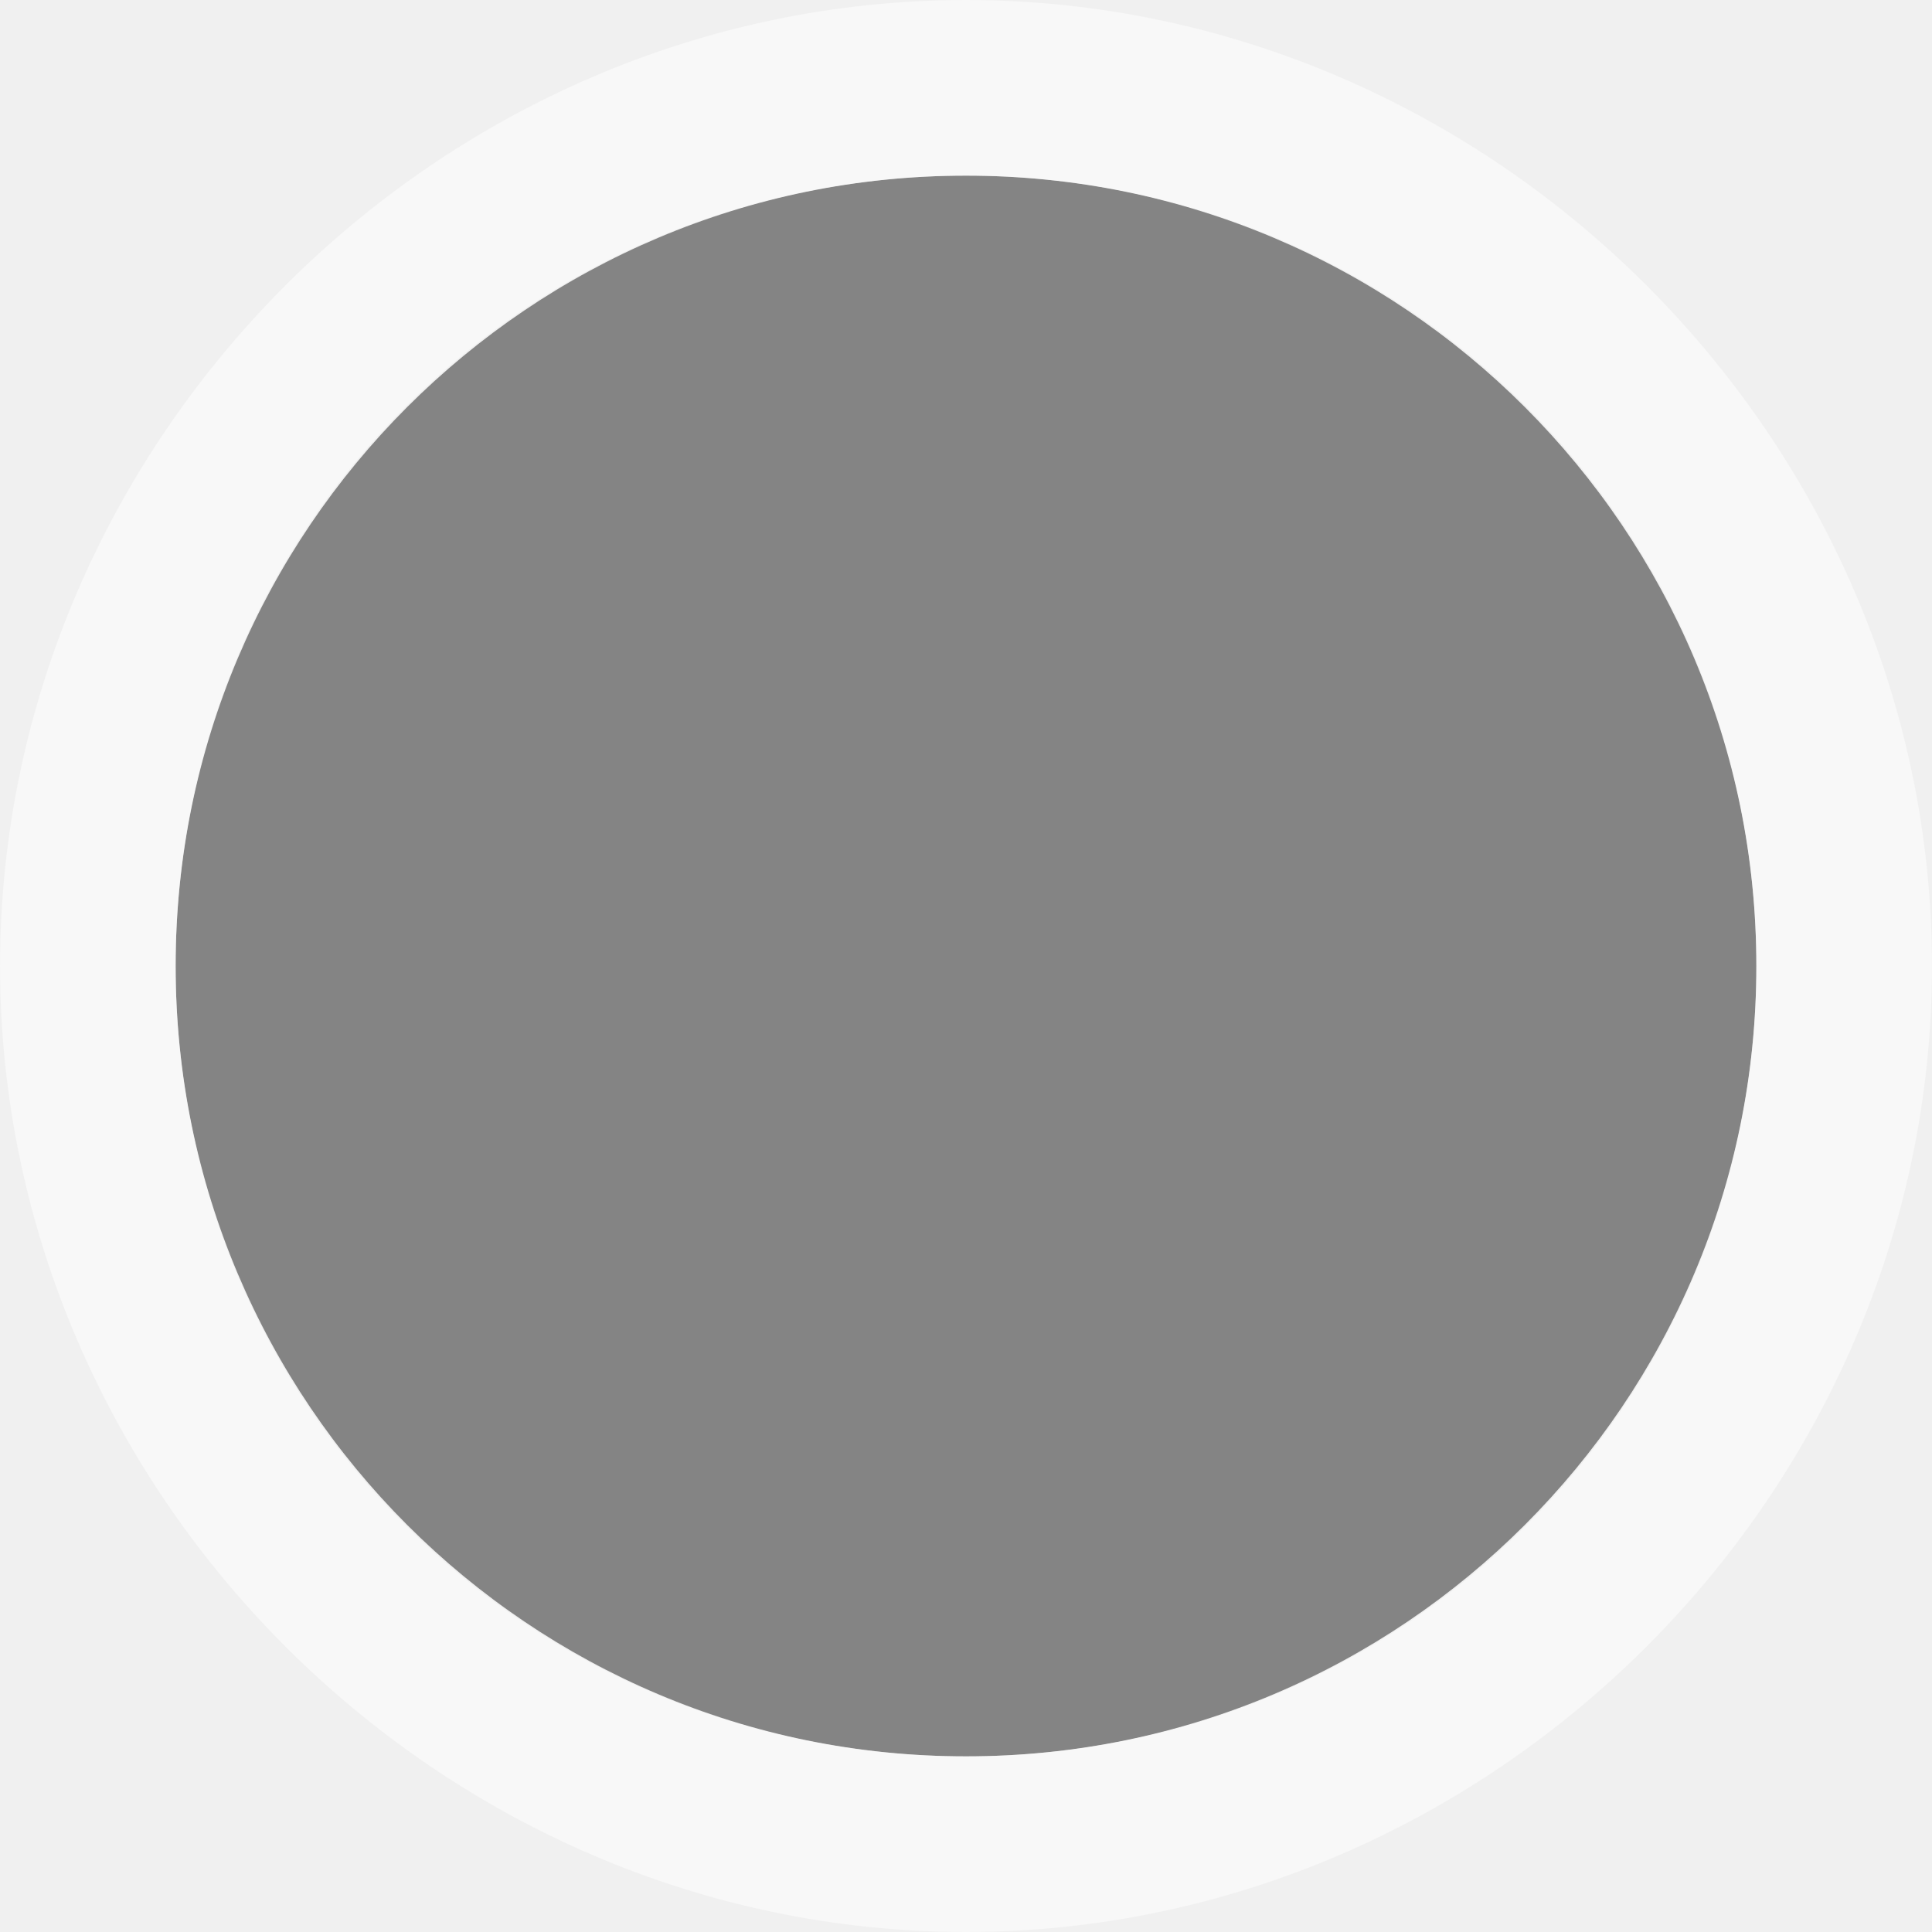
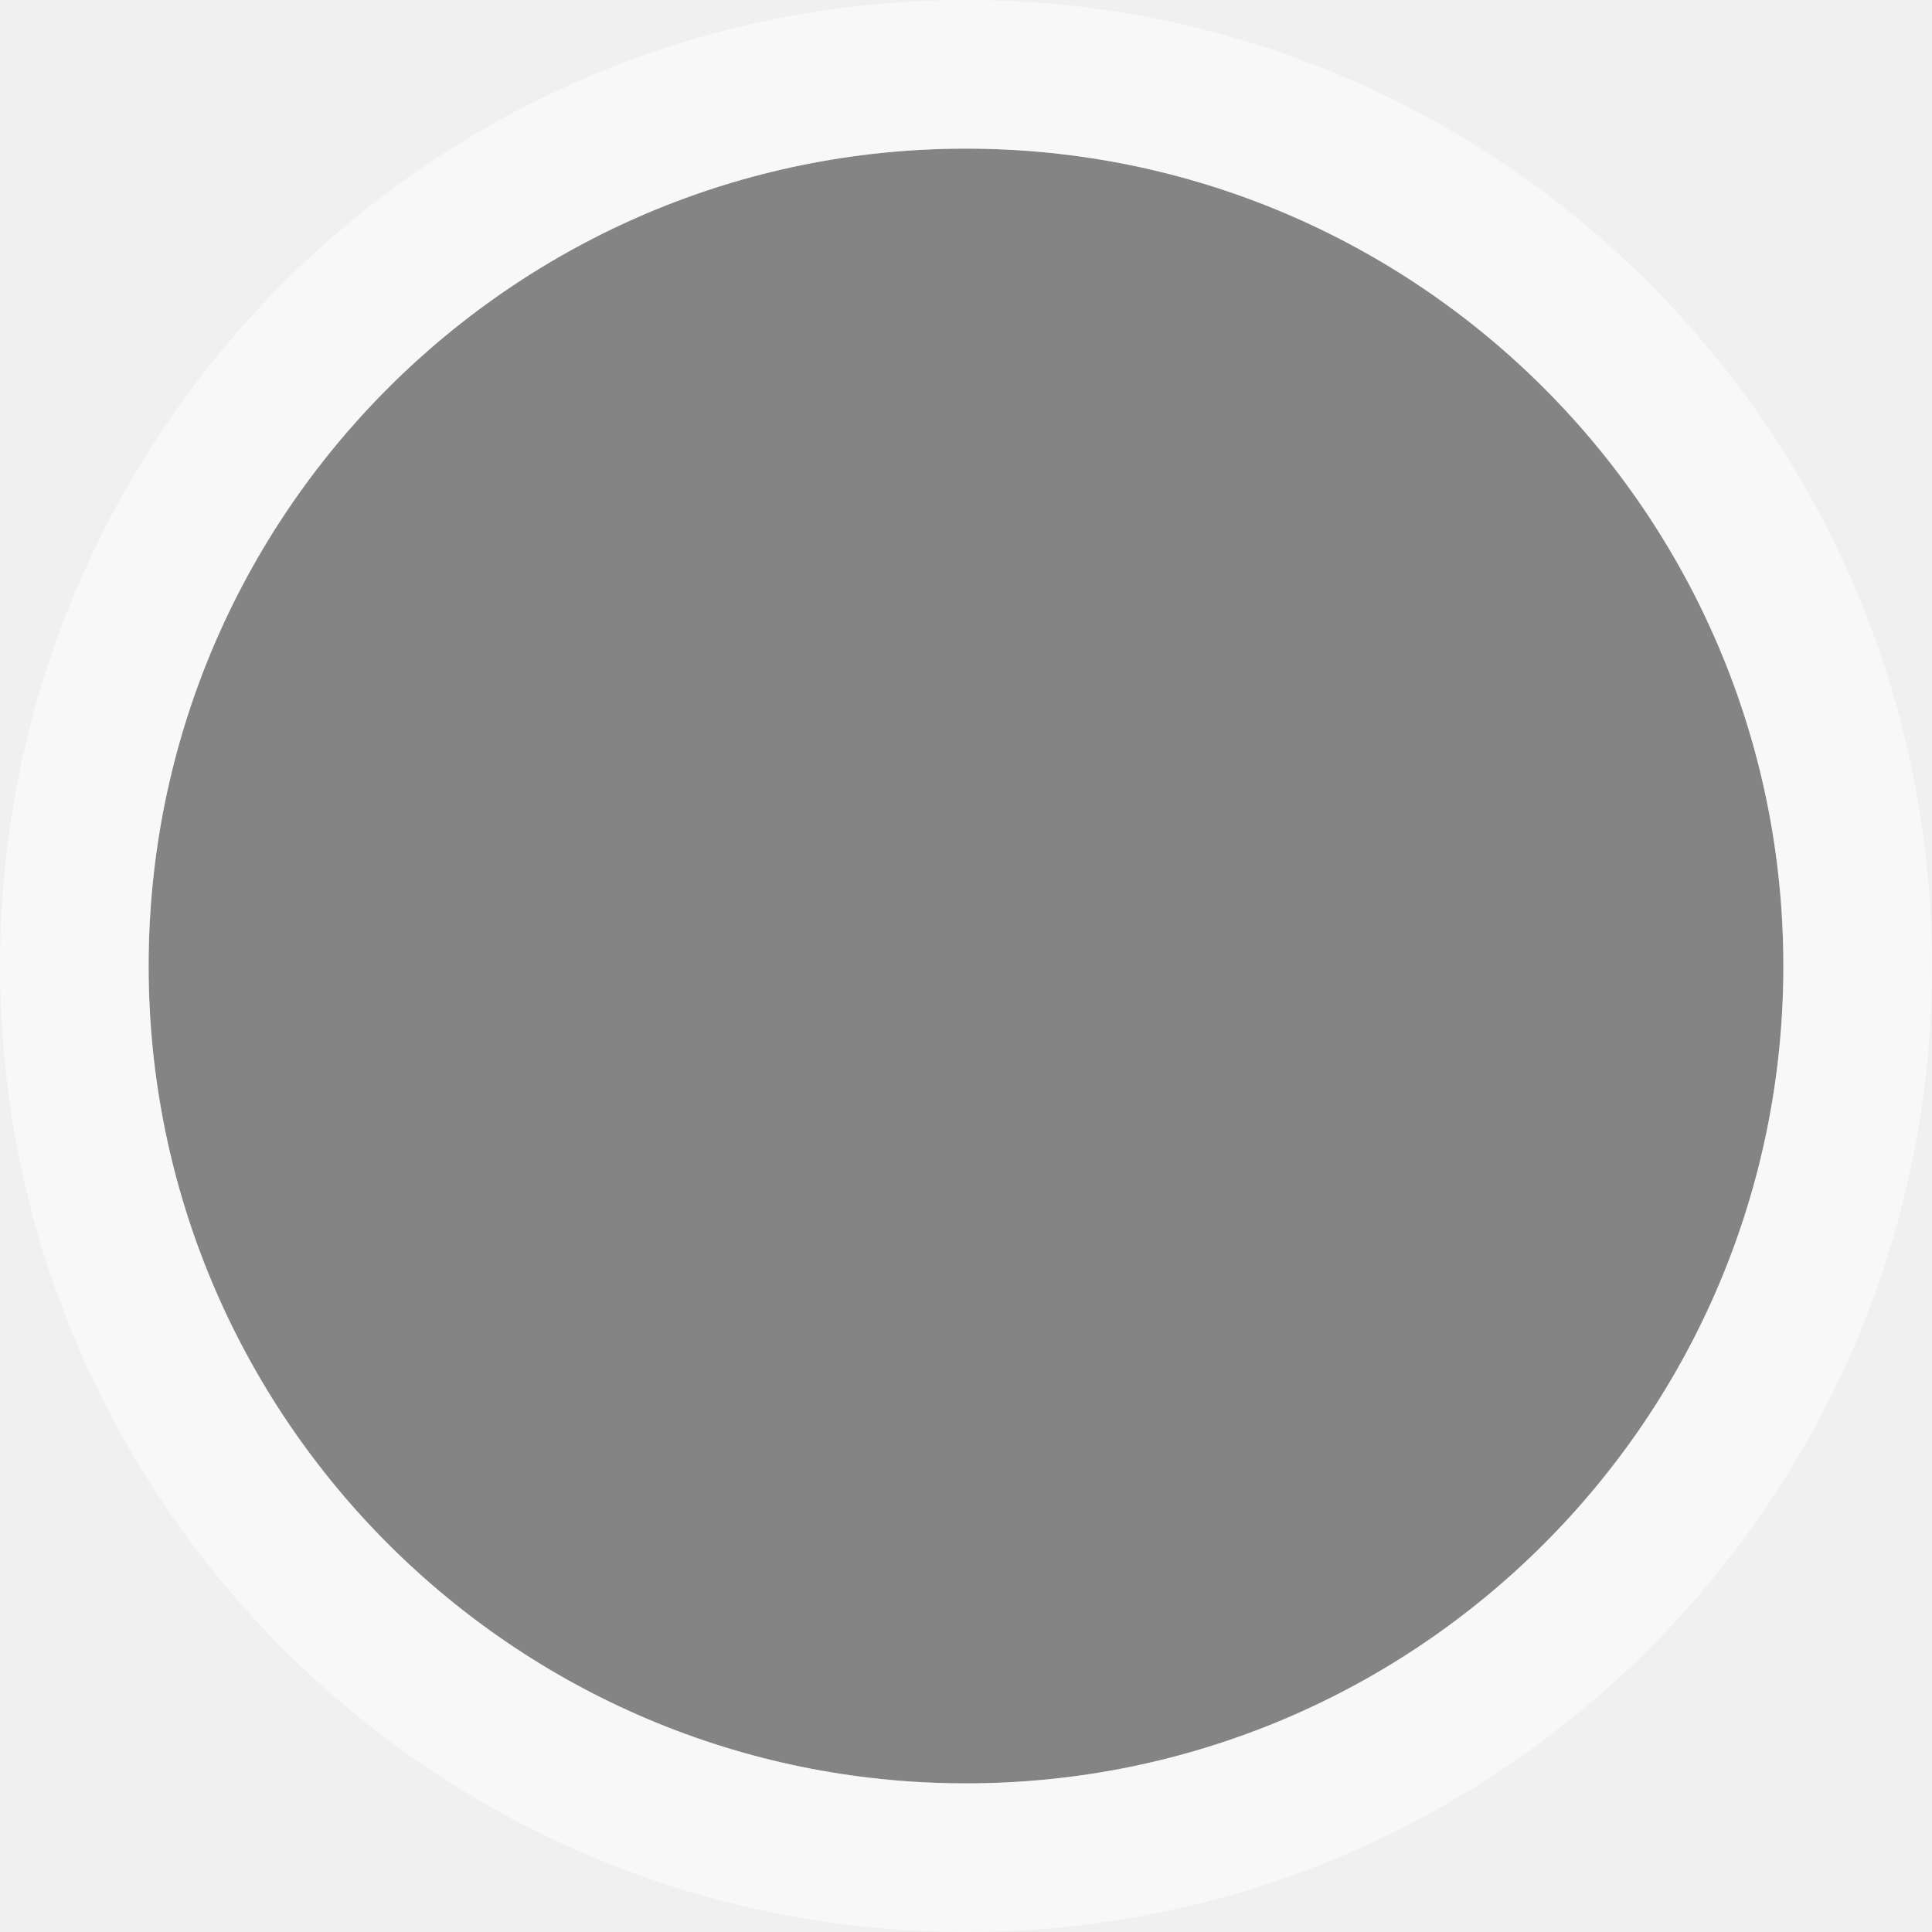
- <svg xmlns="http://www.w3.org/2000/svg" width="11px" height="11px" viewBox="0 0 11 11" version="1.1" xml:space="preserve" style="fill-rule:evenodd;clip-rule:evenodd;stroke-linejoin:round;stroke-miterlimit:2;">
-   <circle id="path4483" cx="5.5" cy="5.5" r="4.5" style="fill-opacity:0.45;" />
-   <path id="circle2" d="M5.5,0c-3,0 -5.5,2.5 -5.5,5.5c0,3 2.5,5.5 5.5,5.5c3,0 5.5,-2.5 5.5,-5.5c0,-3 -2.5,-5.5 -5.5,-5.5Zm0,1c2.5,0 4.5,2 4.5,4.5c0,2.5 -2,4.5 -4.5,4.5c-2.5,0 -4.5,-2 -4.5,-4.5c0,-2.5 2,-4.5 4.5,-4.5Z" style="fill:#fff;fill-opacity:0.5;fill-rule:nonzero;" />
+ <svg xmlns="http://www.w3.org/2000/svg" width="13px" height="13px" version="1.1" xml:space="preserve" style="fill-rule:evenodd;clip-rule:evenodd;stroke-linejoin:round;stroke-miterlimit:2;">
+   <g transform="matrix(1.22222,0,0,1.22222,-0.222222,-0.222222)">
+     <circle cx="5.5" cy="5.5" r="4.5" style="fill-opacity:0.45;" />
+   </g>
+   <path d="M6.5,0C10.088,0 13,2.912 13,6.5C13,10.088 10.088,13 6.5,13C2.912,13 0,10.088 0,6.5C0,2.912 2.912,0 6.5,0ZM6.5,1C9.536,1 12,3.464 12,6.5C12,9.536 9.536,12 6.5,12C3.464,12 1,9.536 1,6.5C1,3.464 3.464,1 6.5,1Z" style="fill:white;fill-opacity:0.5;" />
</svg>
